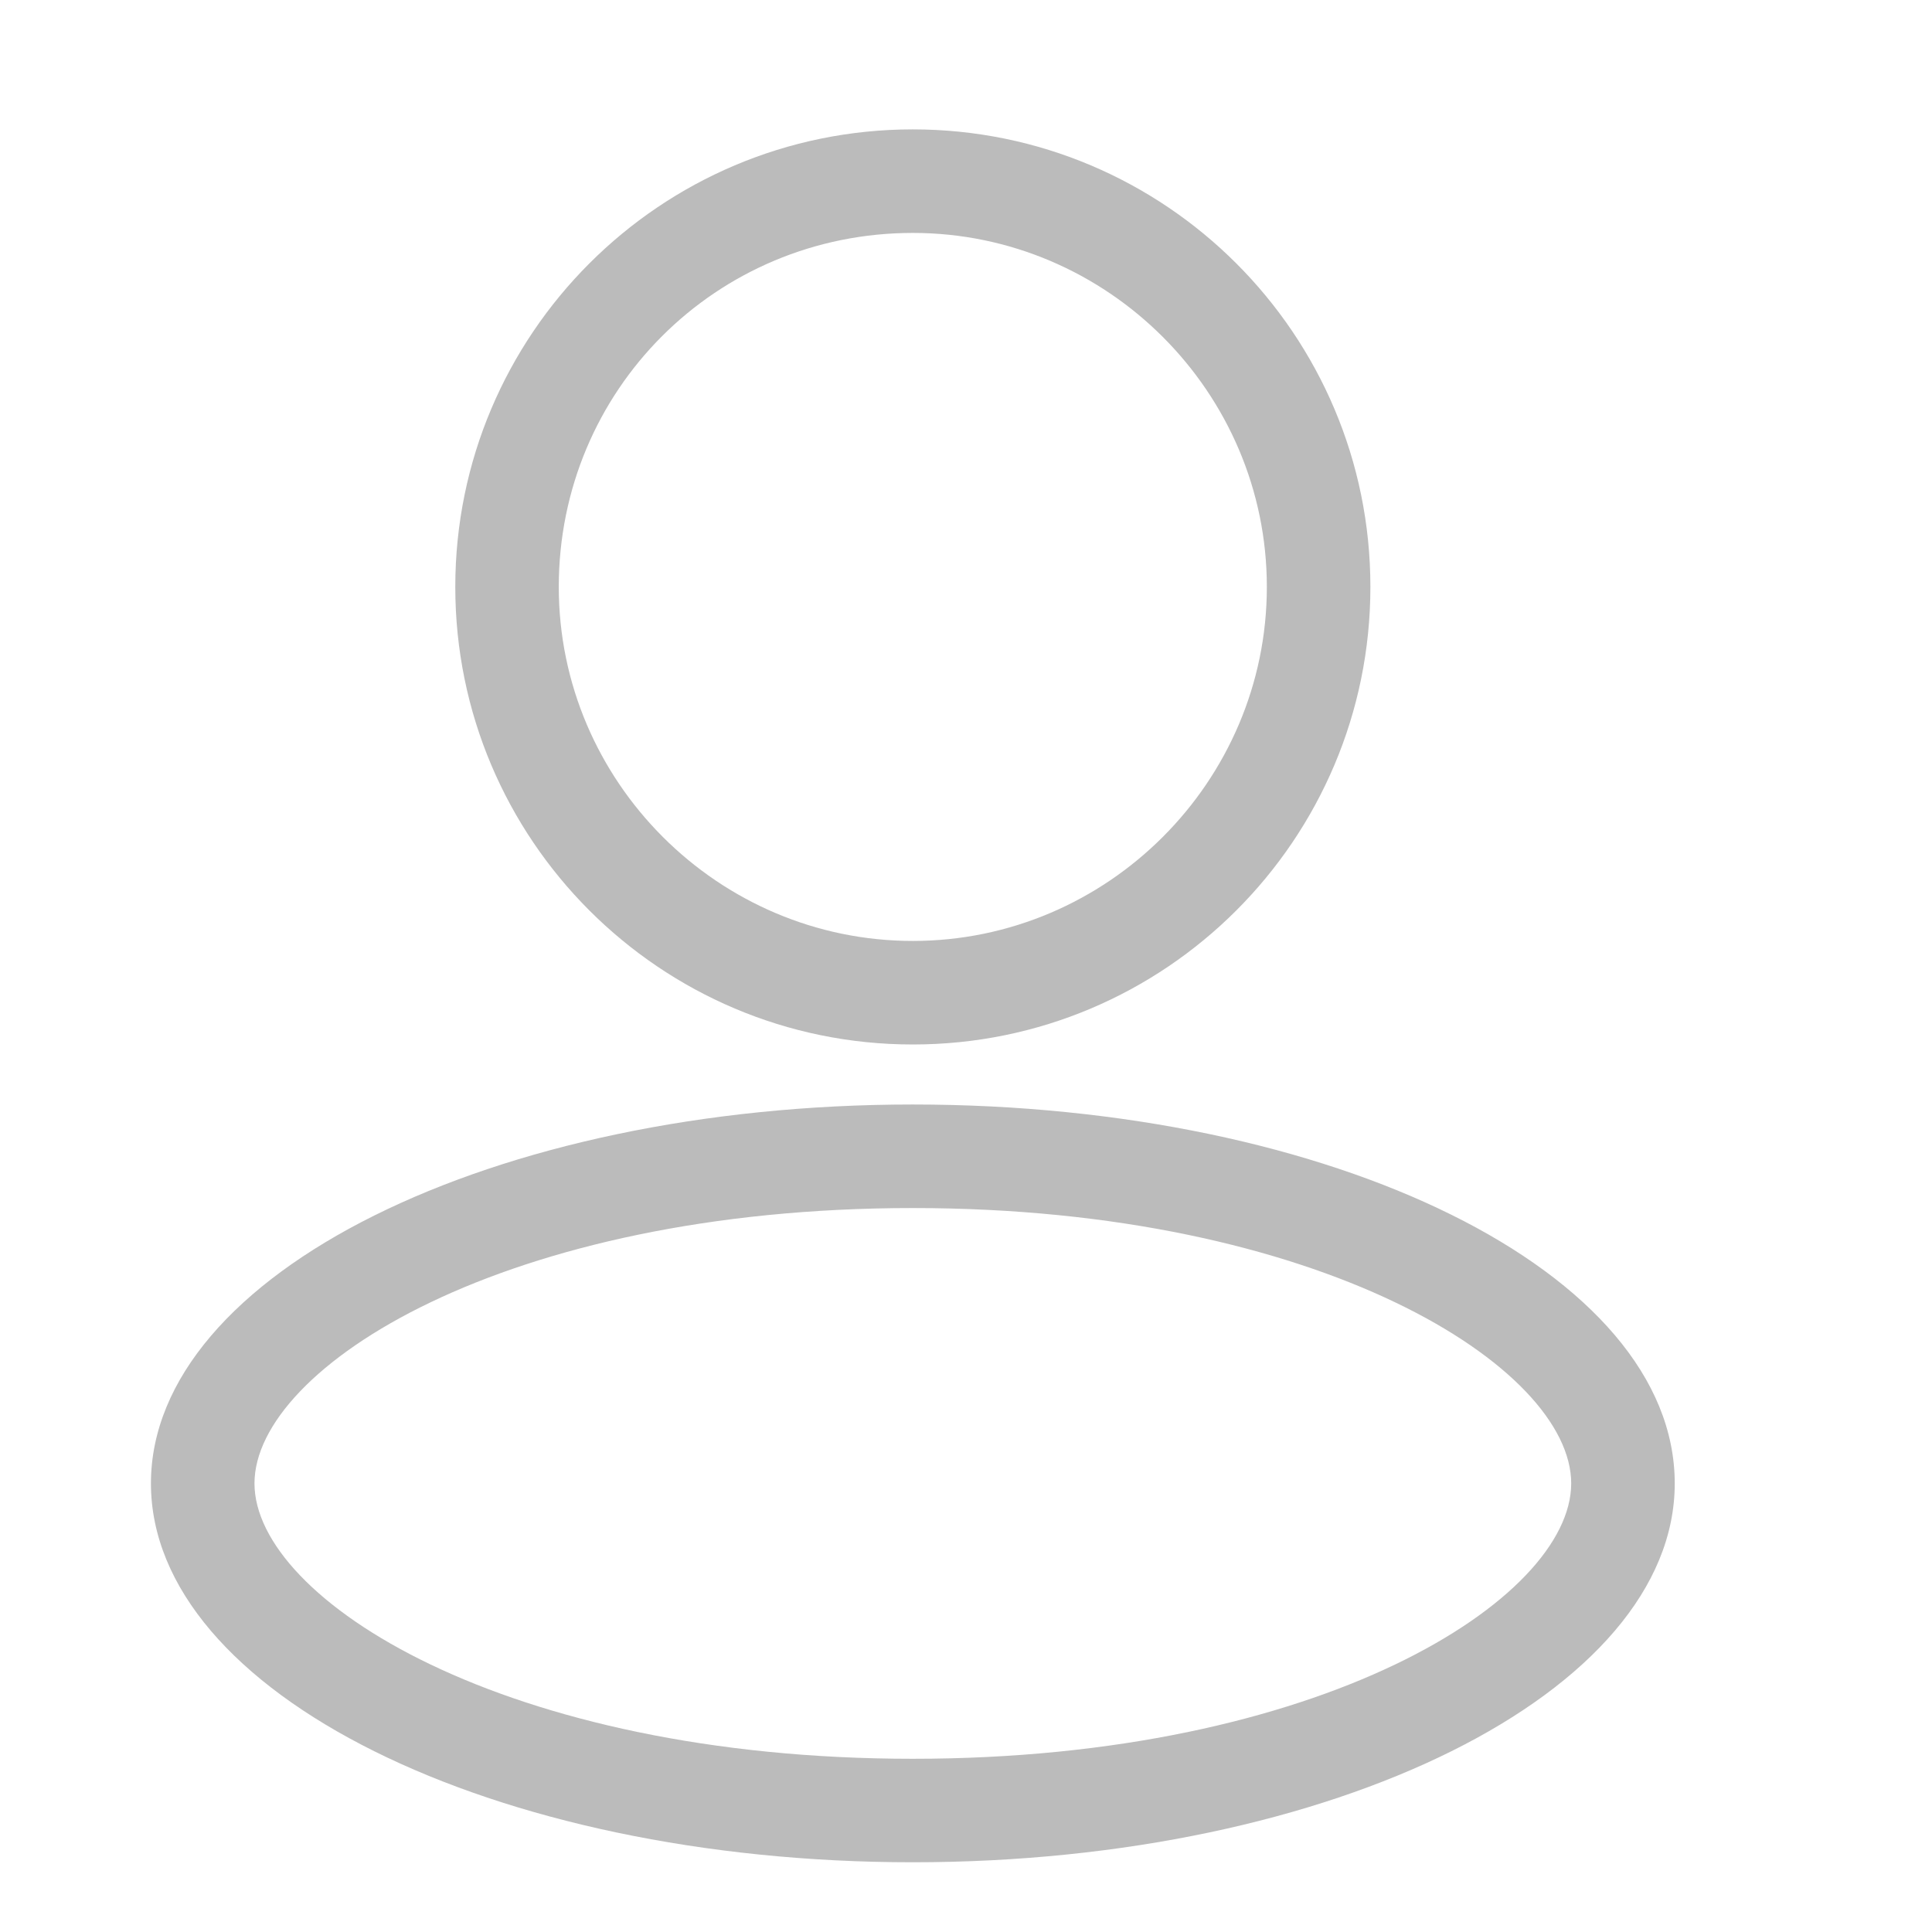
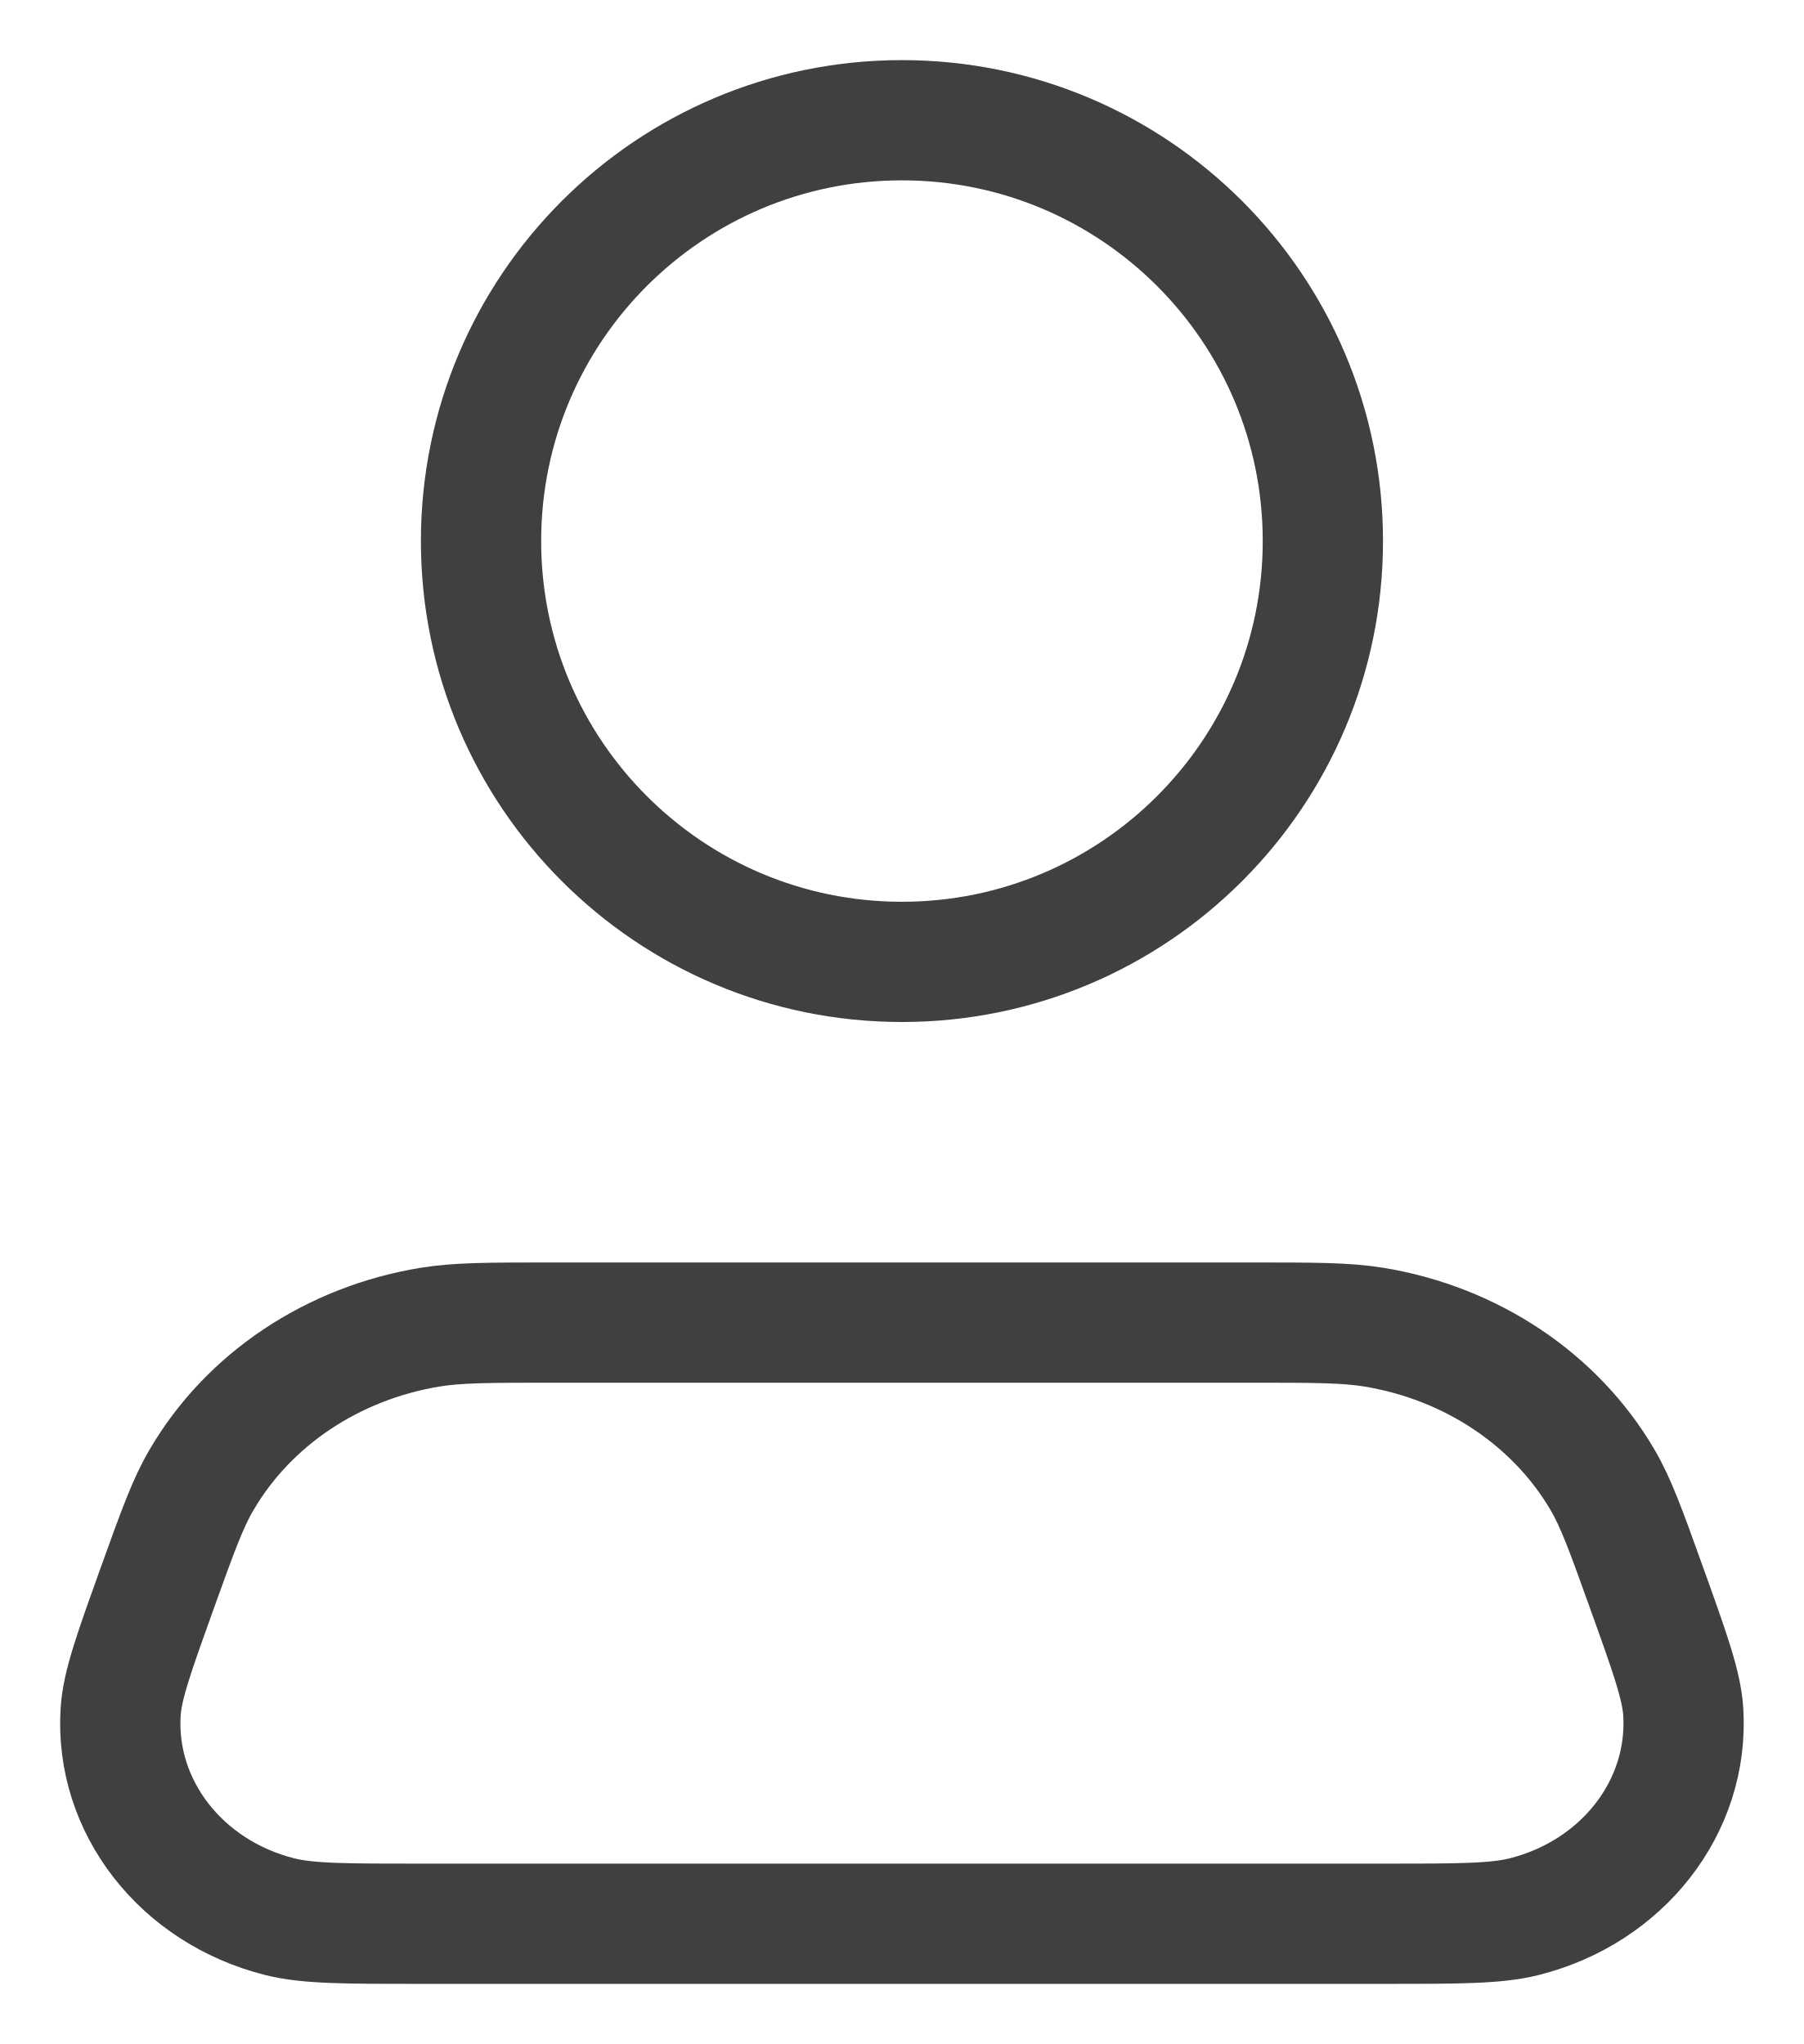
- <svg xmlns="http://www.w3.org/2000/svg" width="23" height="23" viewBox="0 0 29 32" fill="#BBBBBB">
-   <path d="M13.619 3.858C16.843 3.858 19.483 6.498 19.483 9.721C19.483 12.945 16.843 15.585 13.619 15.585C10.396 15.585 7.755 12.945 7.755 9.721C7.755 6.464 10.361 3.858 13.619 3.858ZM13.619 2.143C9.436 2.143 6.041 5.538 6.041 9.721C6.041 13.905 9.436 17.3 13.619 17.3C17.803 17.3 21.198 13.905 21.198 9.721C21.198 5.538 17.803 2.143 13.619 2.143Z" fill="#BBBBBB" />
-   <path d="M13.619 20.009C20.375 20.009 24.524 22.649 24.524 24.57C24.524 26.49 20.375 29.131 13.619 29.131C6.864 29.131 2.715 26.49 2.715 24.57C2.715 22.649 6.864 20.009 13.619 20.009ZM13.619 18.294C6.658 18.294 1 21.106 1 24.57C1 28.033 6.658 30.845 13.619 30.845C20.581 30.845 26.239 28.033 26.239 24.57C26.239 21.072 20.581 18.294 13.619 18.294Z" fill="#BBBBBB" />
+ <svg xmlns="http://www.w3.org/2000/svg" width="15" height="17" fill="none" viewBox="0 0 15 17">
+   <path stroke="#404040" stroke-linecap="round" stroke-linejoin="round" d="M11 4.5a3.5 3.5 0 1 1-7 0 3.5 3.5 0 0 1 7 0Zm-.594 6.5H4.594c-.523 0-.784 0-1.018.038-.809.133-1.509.6-1.9 1.27-.114.193-.196.422-.362.882-.198.552-.298.828-.311 1.05-.048.786.504 1.495 1.323 1.701.233.059.547.059 1.175.059h7.998c.628 0 .942 0 1.175-.059.819-.206 1.37-.915 1.323-1.7-.013-.223-.113-.5-.311-1.051-.165-.46-.248-.69-.361-.883-.392-.669-1.092-1.136-1.901-1.269C11.19 11 10.929 11 10.406 11Z" />
</svg>
